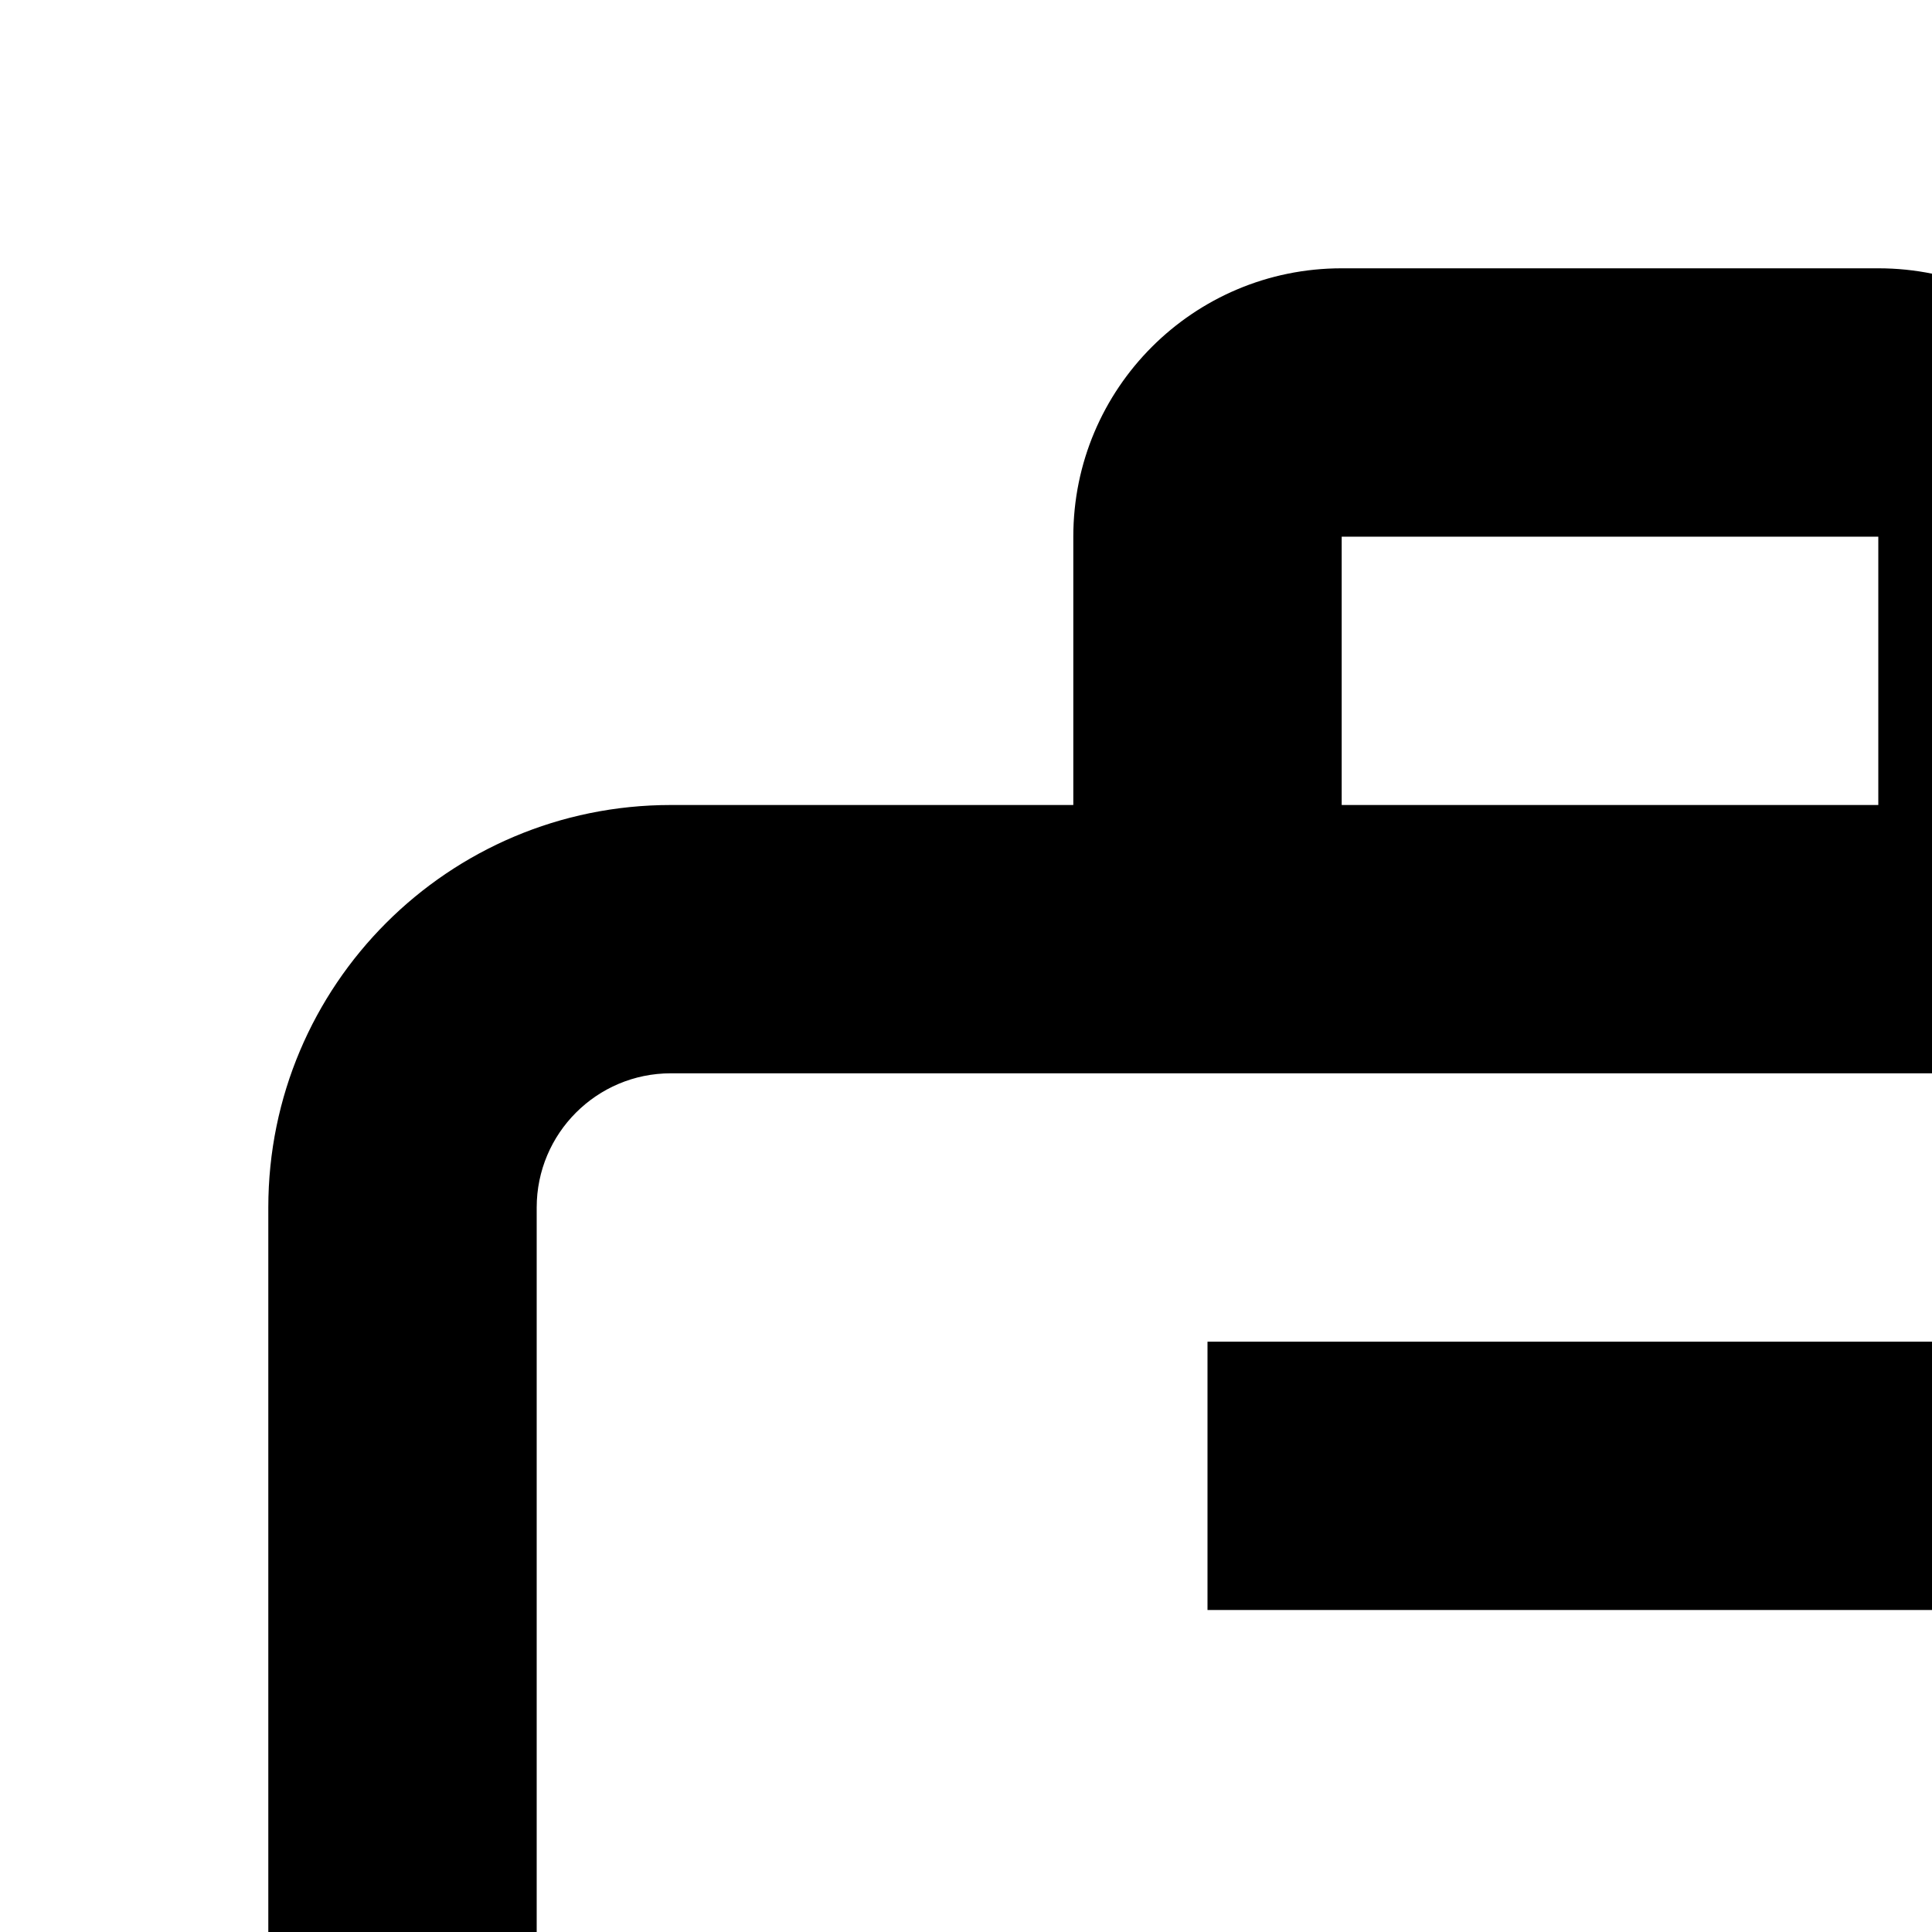
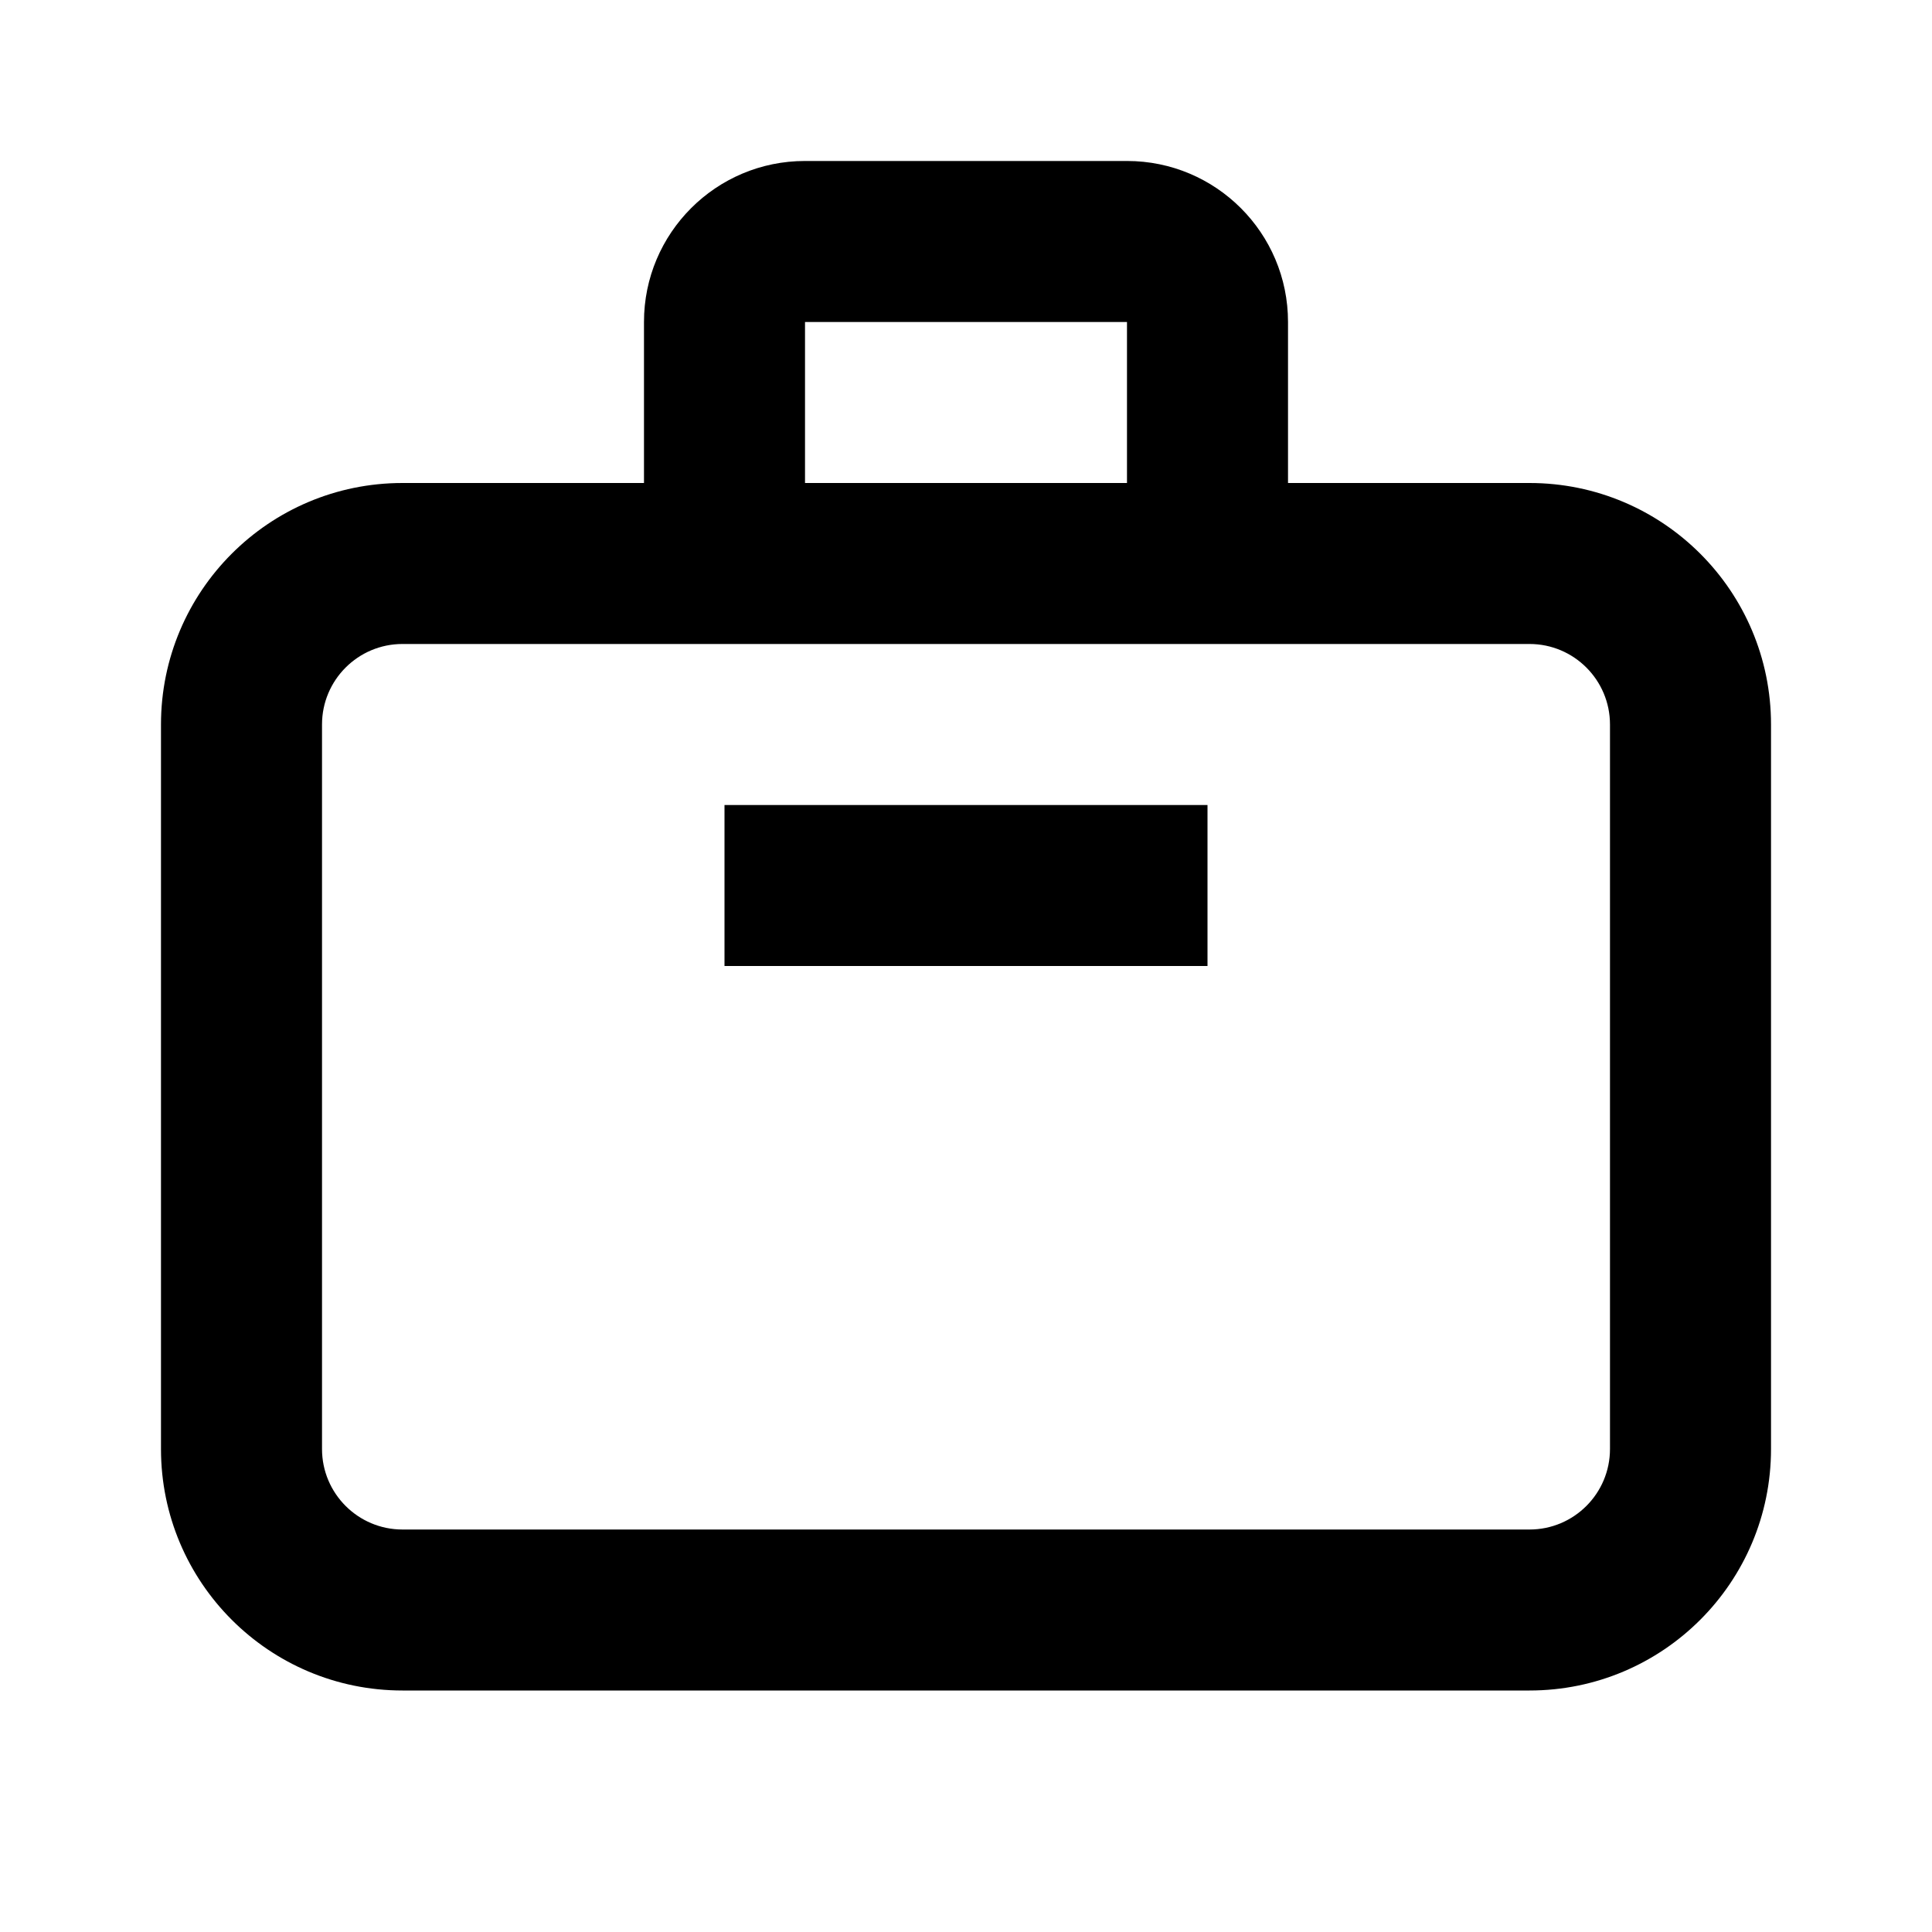
- <svg xmlns="http://www.w3.org/2000/svg" viewBox="0 0 24 24">
+ <svg xmlns="http://www.w3.org/2000/svg" viewBox="0 0 40 40">
  <path d="M25 16.667H15V20h10v-3.333z" />
  <path fill-rule="evenodd" d="M16.667 3.333a3.333 3.333 0 00-3.334 3.334V10h-5a5 5 0 00-5 5v15a5 5 0 005 5h23.334a5 5 0 005-5V15a5 5 0 00-5-5h-5V6.667a3.333 3.333 0 00-3.334-3.334h-6.666zm6.666 3.334V10h-6.666V6.667h6.666zM6.667 15v15c0 .92.746 1.667 1.666 1.667h23.334c.92 0 1.666-.747 1.666-1.667V15c0-.92-.746-1.667-1.666-1.667H8.333c-.92 0-1.666.747-1.666 1.667z" />
</svg>
